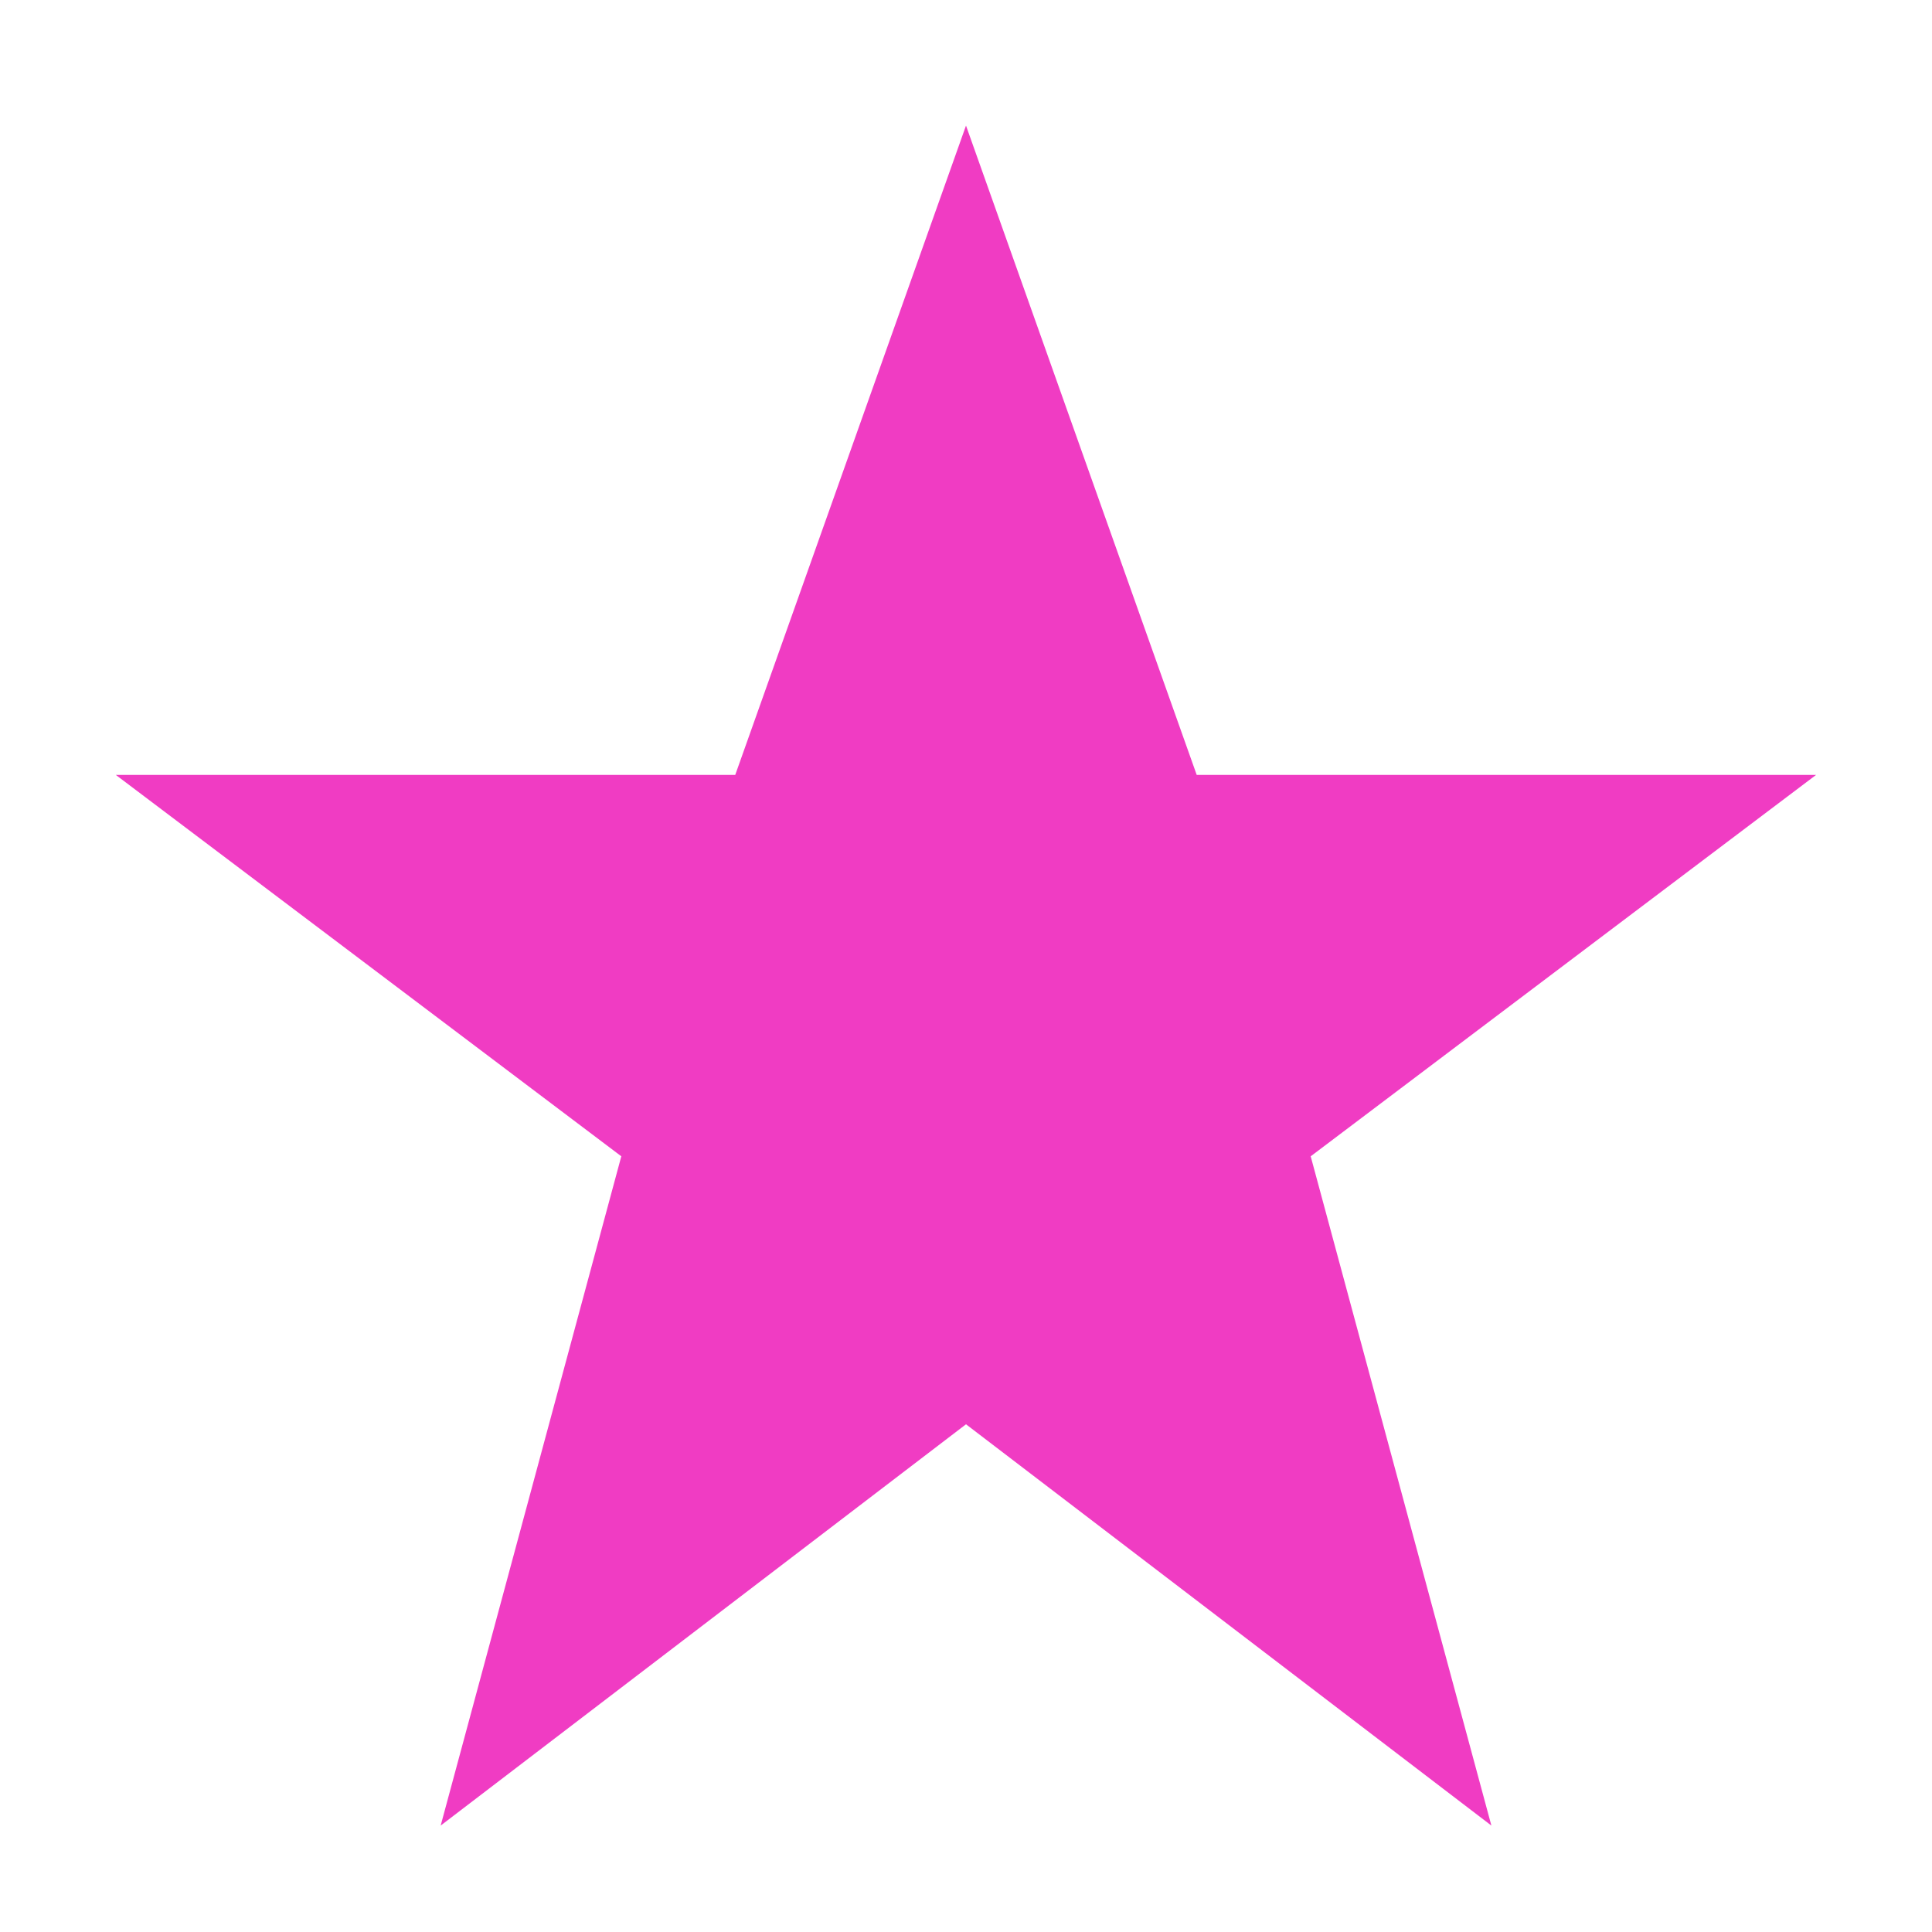
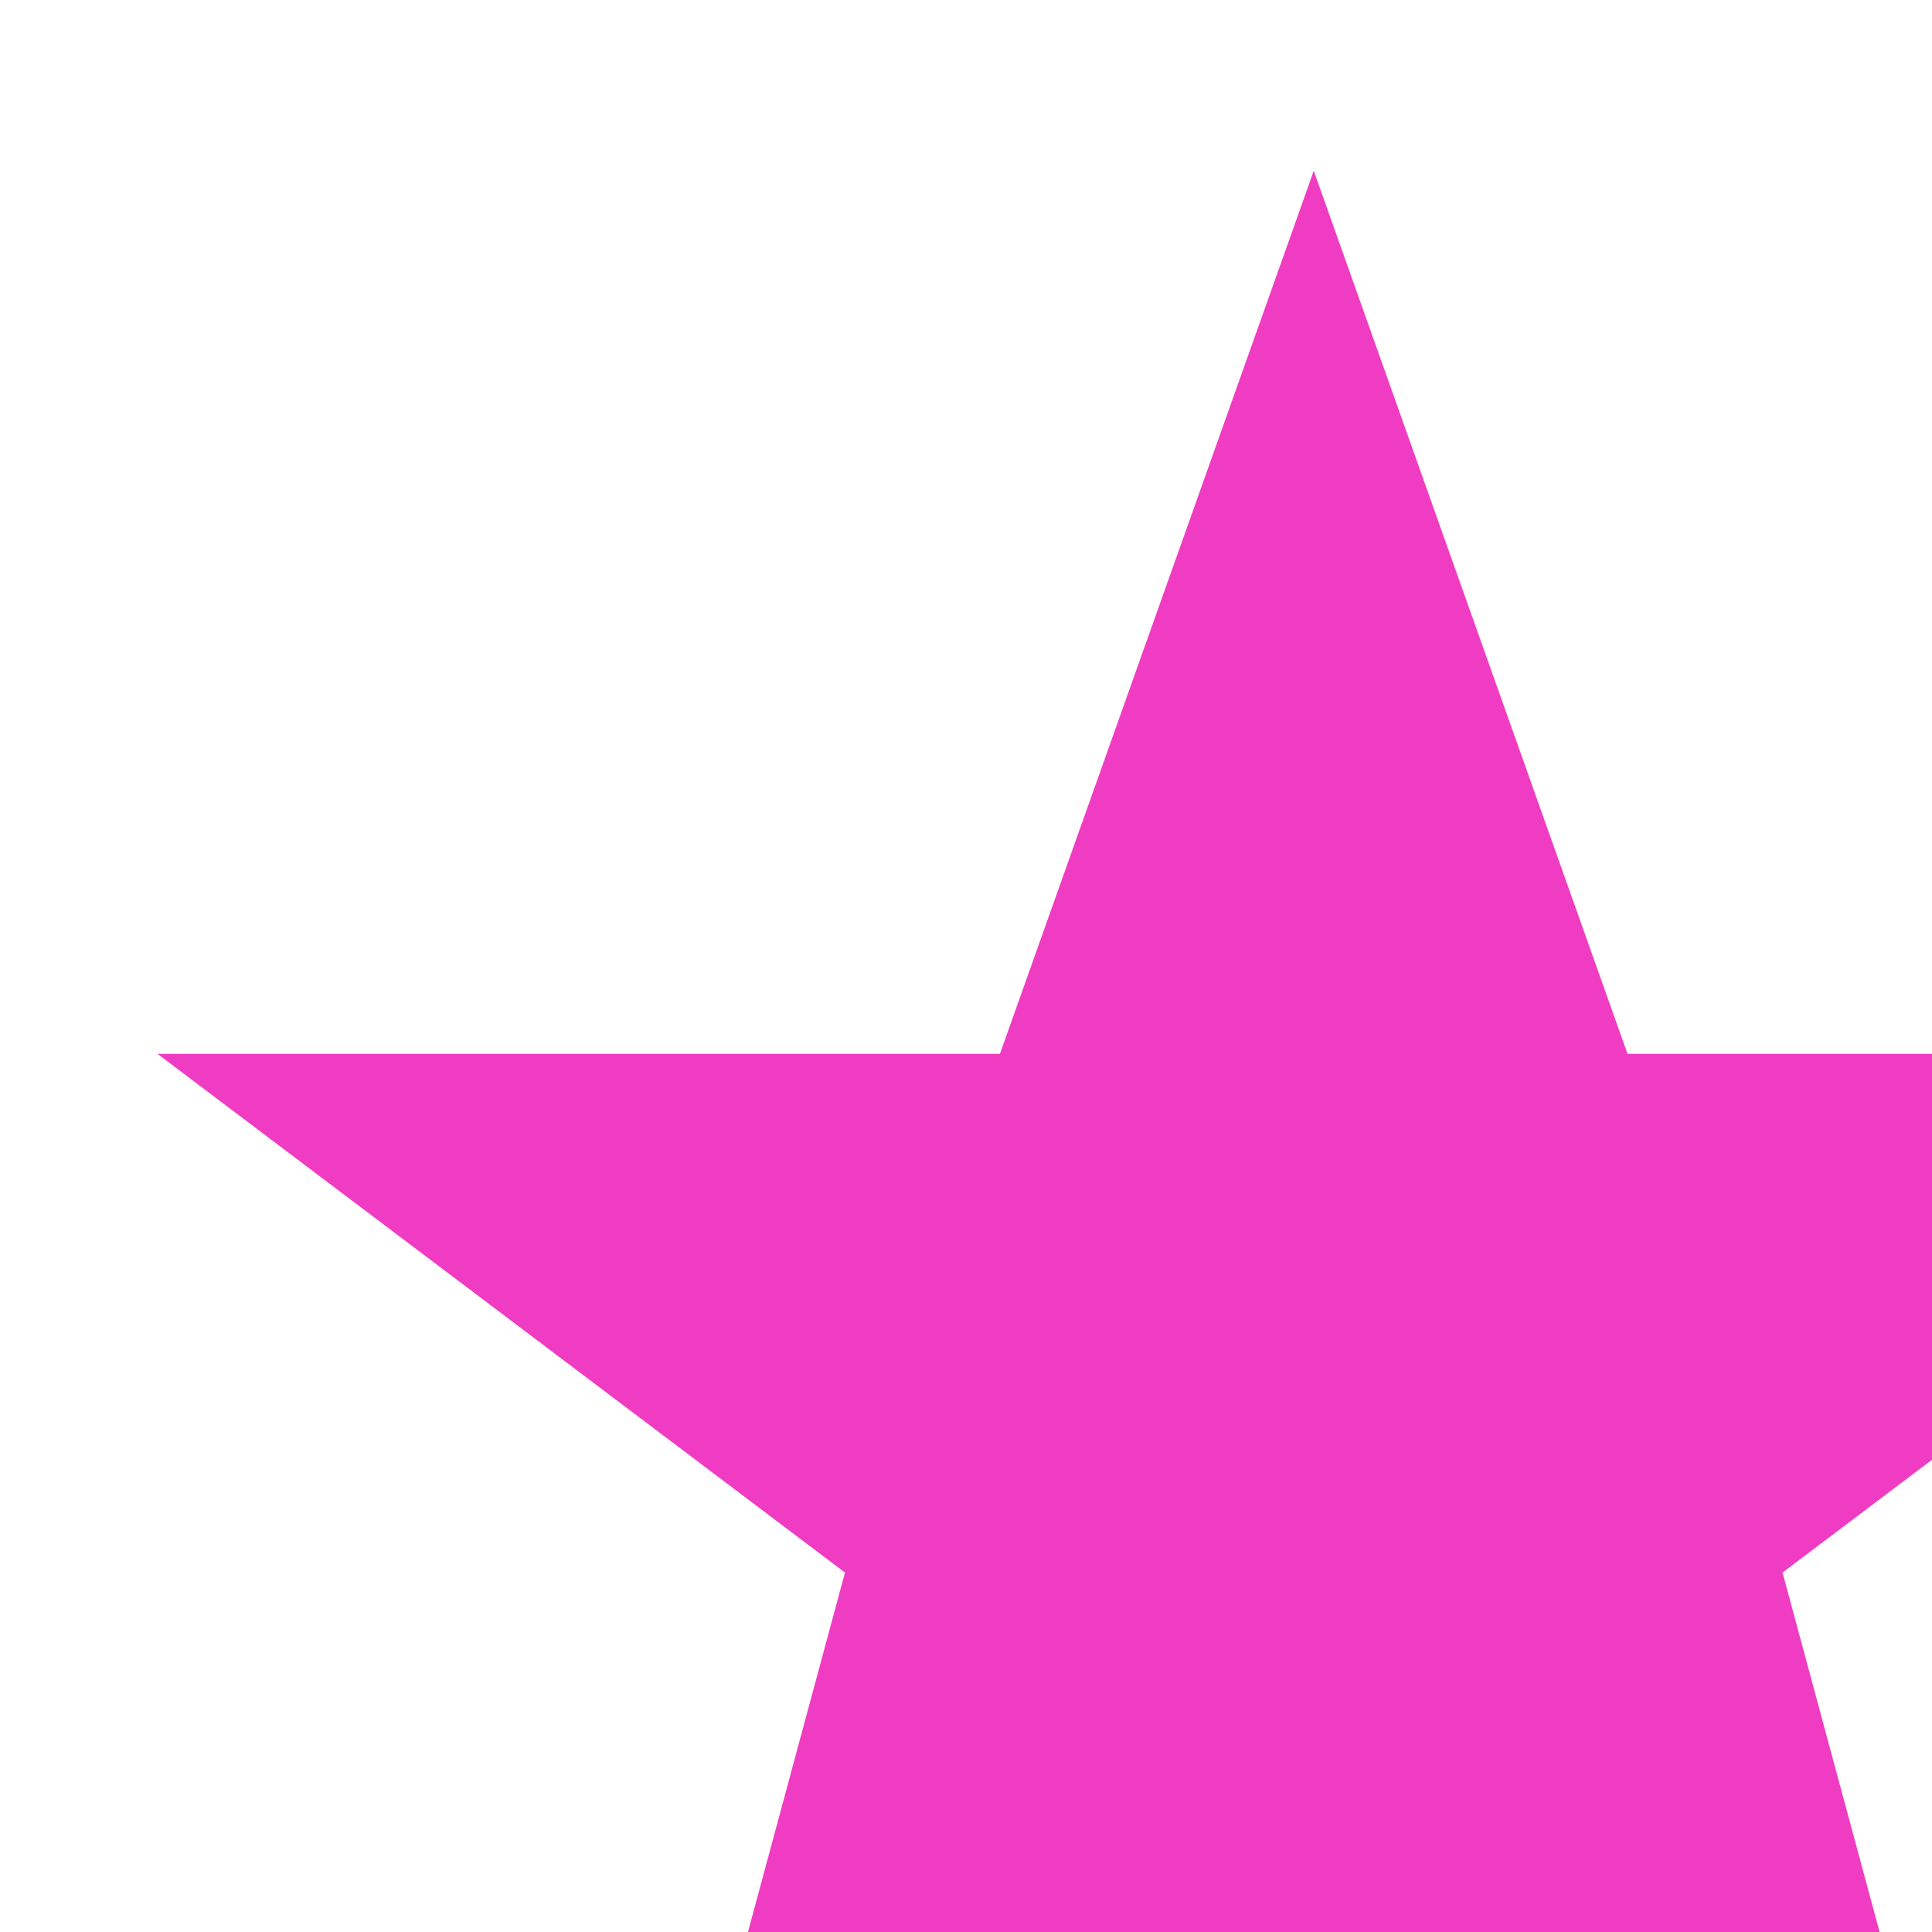
- <svg xmlns="http://www.w3.org/2000/svg" width="34" height="34" viewBox="0 0 34 34" fill="none">
+ <svg xmlns="http://www.w3.org/2000/svg" width="25" height="25" viewBox="0 0 25 25" fill="none">
  <path d="M17 2.21L21.06 13.637H31.96L23.066 20.349L26.246 32.127L17 25.065L7.755 32.127L10.934 20.349L2.038 13.637H12.939L17 2.21Z" fill="#F03CC3" />
</svg>
